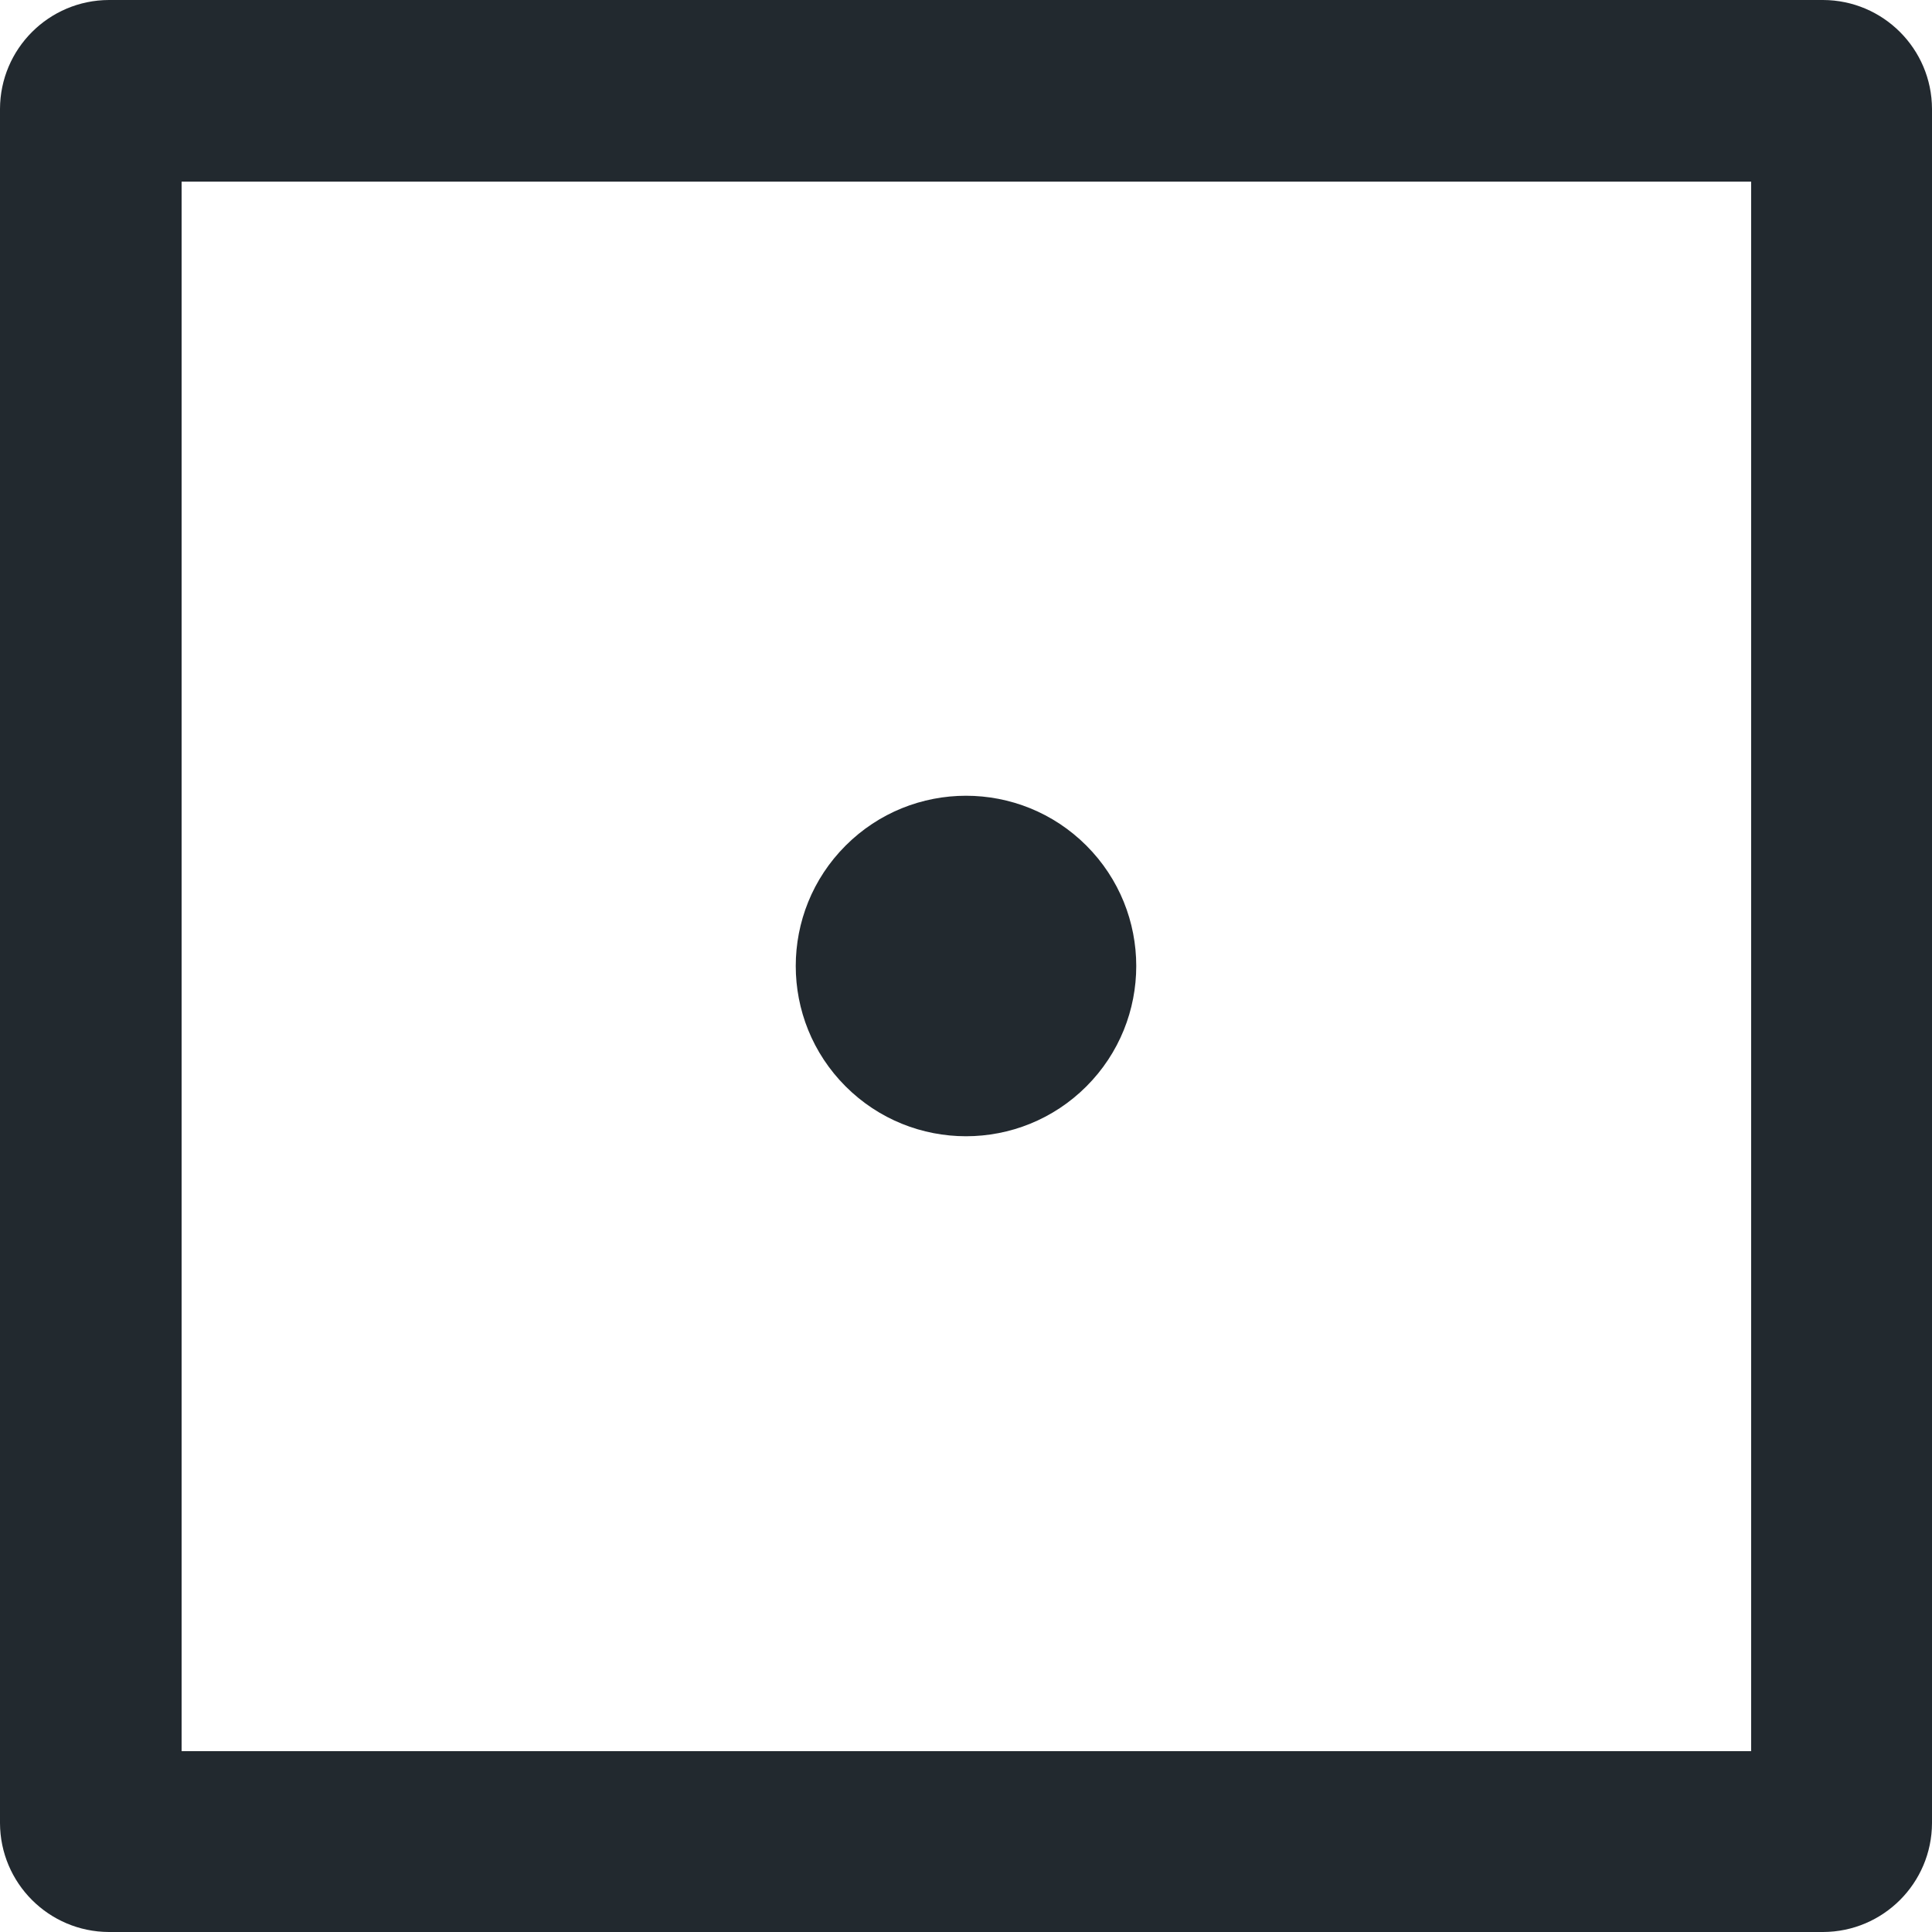
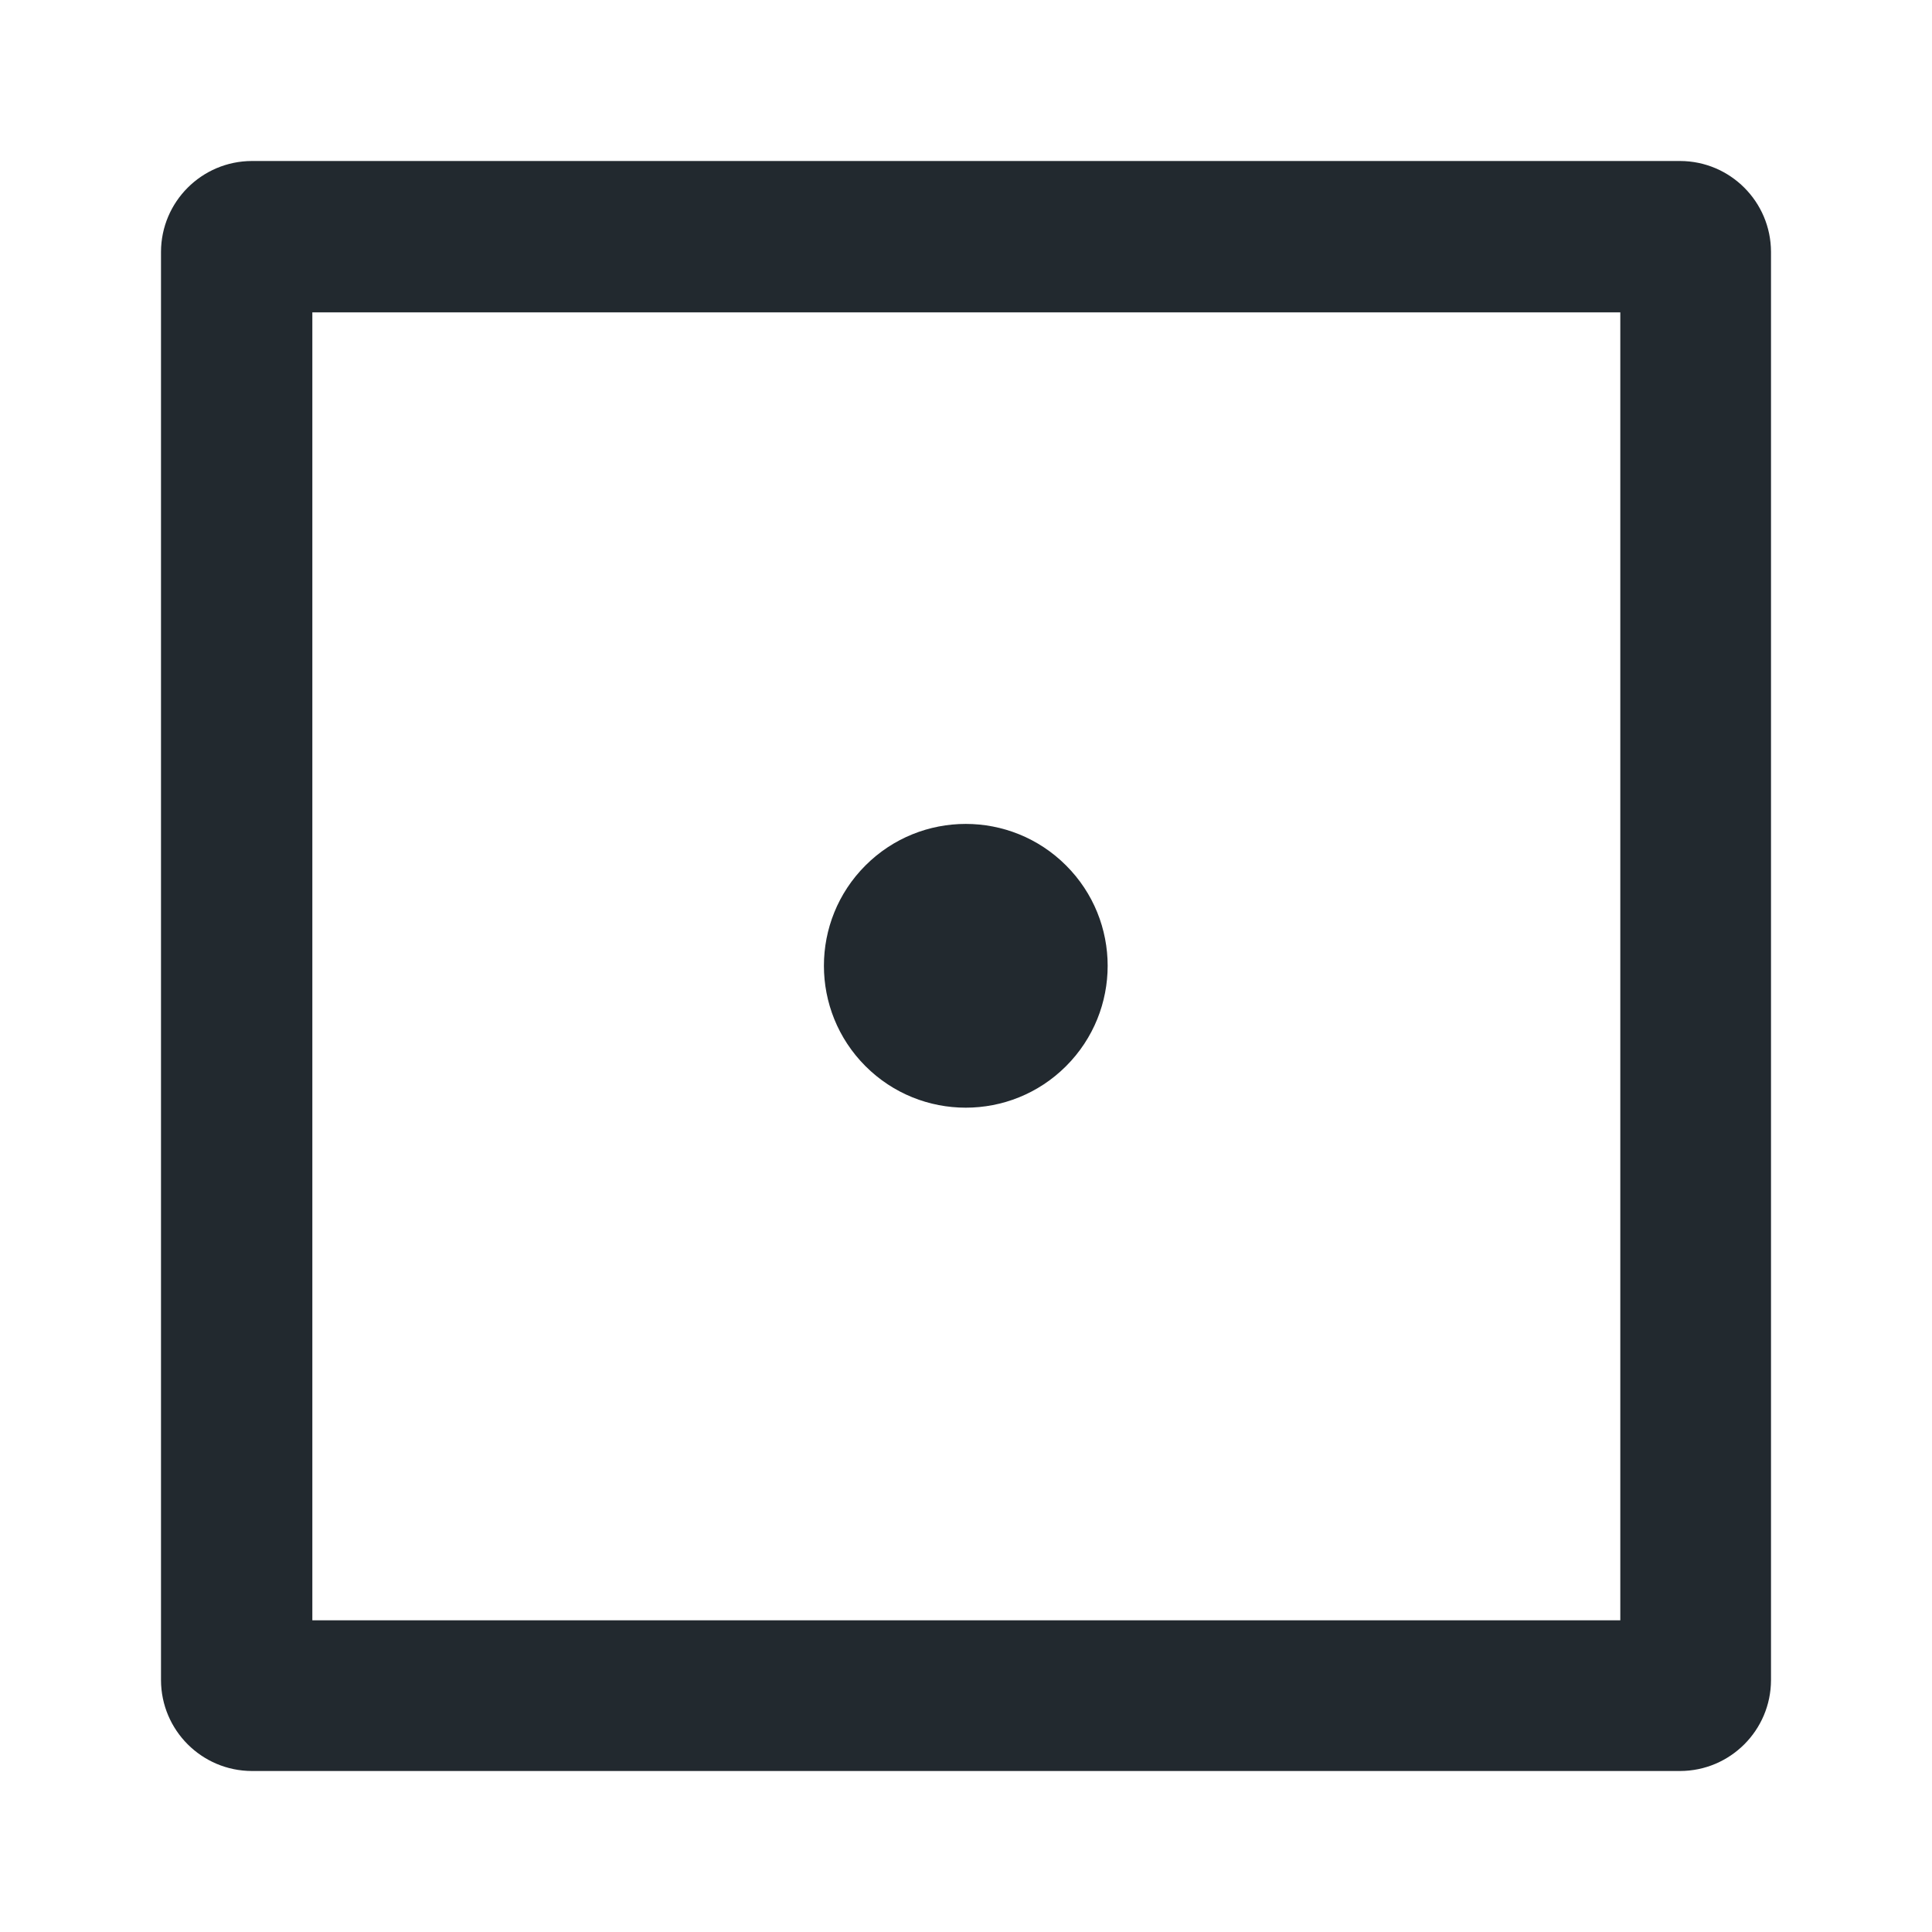
- <svg xmlns="http://www.w3.org/2000/svg" width="6383" height="6383" version="1.1" viewBox="0 0 6383 6383">
-   <g transform="scale(50)">
-     <path fill="#22292F" d="M71.785,55.875c4.393,4.393 4.393,11.517 0,15.91c-4.393,4.393 -11.517,4.393 -15.91,1.42109e-14c-4.393,-4.393 -4.393,-11.517 0,-15.91c4.393,-4.393 11.517,-4.393 15.91,0" />
-     <path fill="#22292F" d="M120.46,0h-113.26l-2.5083e-07,6.93873e-10c-3.972,0.011 -7.189,3.228 -7.2,7.2v113.26l-8.0436e-08,-2.90987e-05c0.011,3.972 3.228,7.189 7.2,7.2h113.26l-3.8036e-07,1.05217e-09c3.972,-0.011 7.189,-3.228 7.2,-7.2v-113.26l8.23004e-08,2.97736e-05c-0.011,-3.972 -3.228,-7.189 -7.2,-7.2Zm-4.75,115.71h-103.71v-103.71h103.71Z" />
+ <svg xmlns="http://www.w3.org/2000/svg" width="24" height="24" viewBox="0 0 24 24" fill="none">
+   <g id="dice-1">
+     <path id="secondary" d="M13.243 10.751C13.932 11.439 13.932 12.555 13.243 13.244C12.555 13.932 11.439 13.932 10.751 13.244C10.063 12.555 10.063 11.439 10.751 10.751C11.439 10.063 12.555 10.063 13.243 10.751" fill="#22292F" />
+     <path id="primary" d="M20.872 2H3.128V2C2.506 2.002 2.002 2.506 2 3.128V20.872L2 20.872C2.002 21.494 2.506 21.998 3.128 22H20.872V22C21.494 21.998 21.998 21.494 22 20.872V3.128L22 3.128C21.998 2.506 21.494 2.002 20.872 2V2ZM20.128 20.128H3.88V3.88H20.128V20.128Z" fill="#22292F" />
  </g>
</svg>
